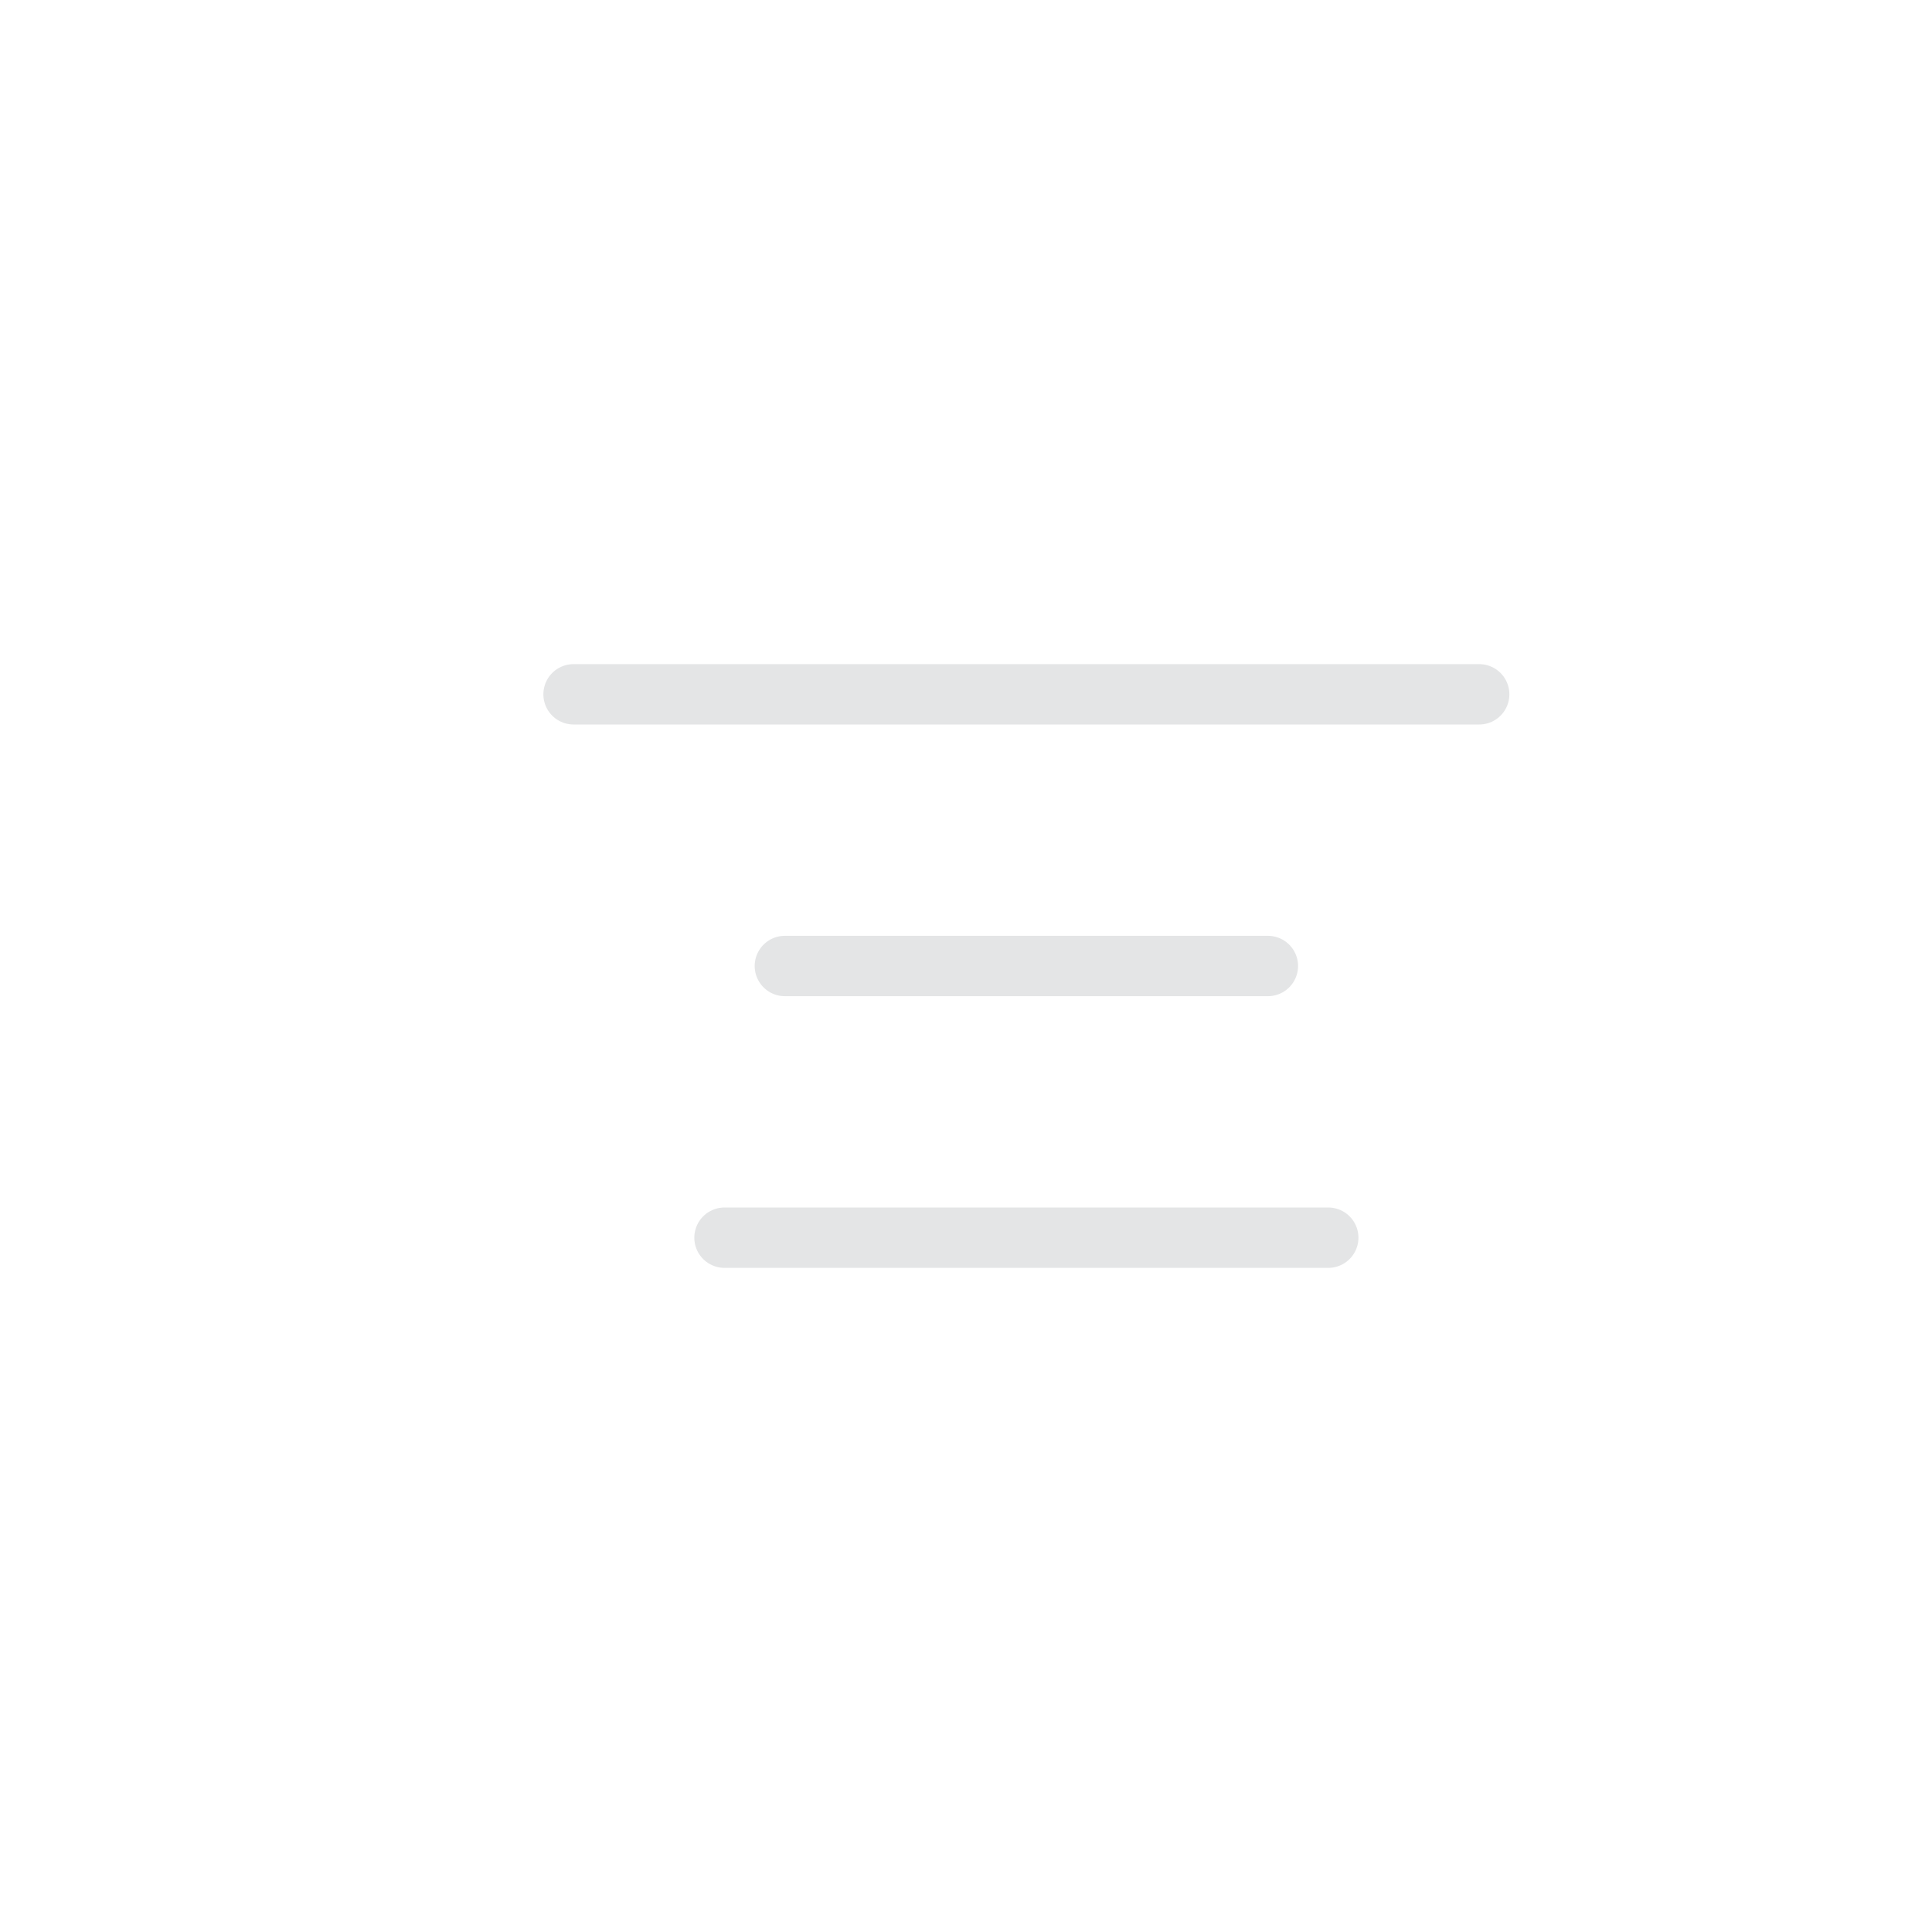
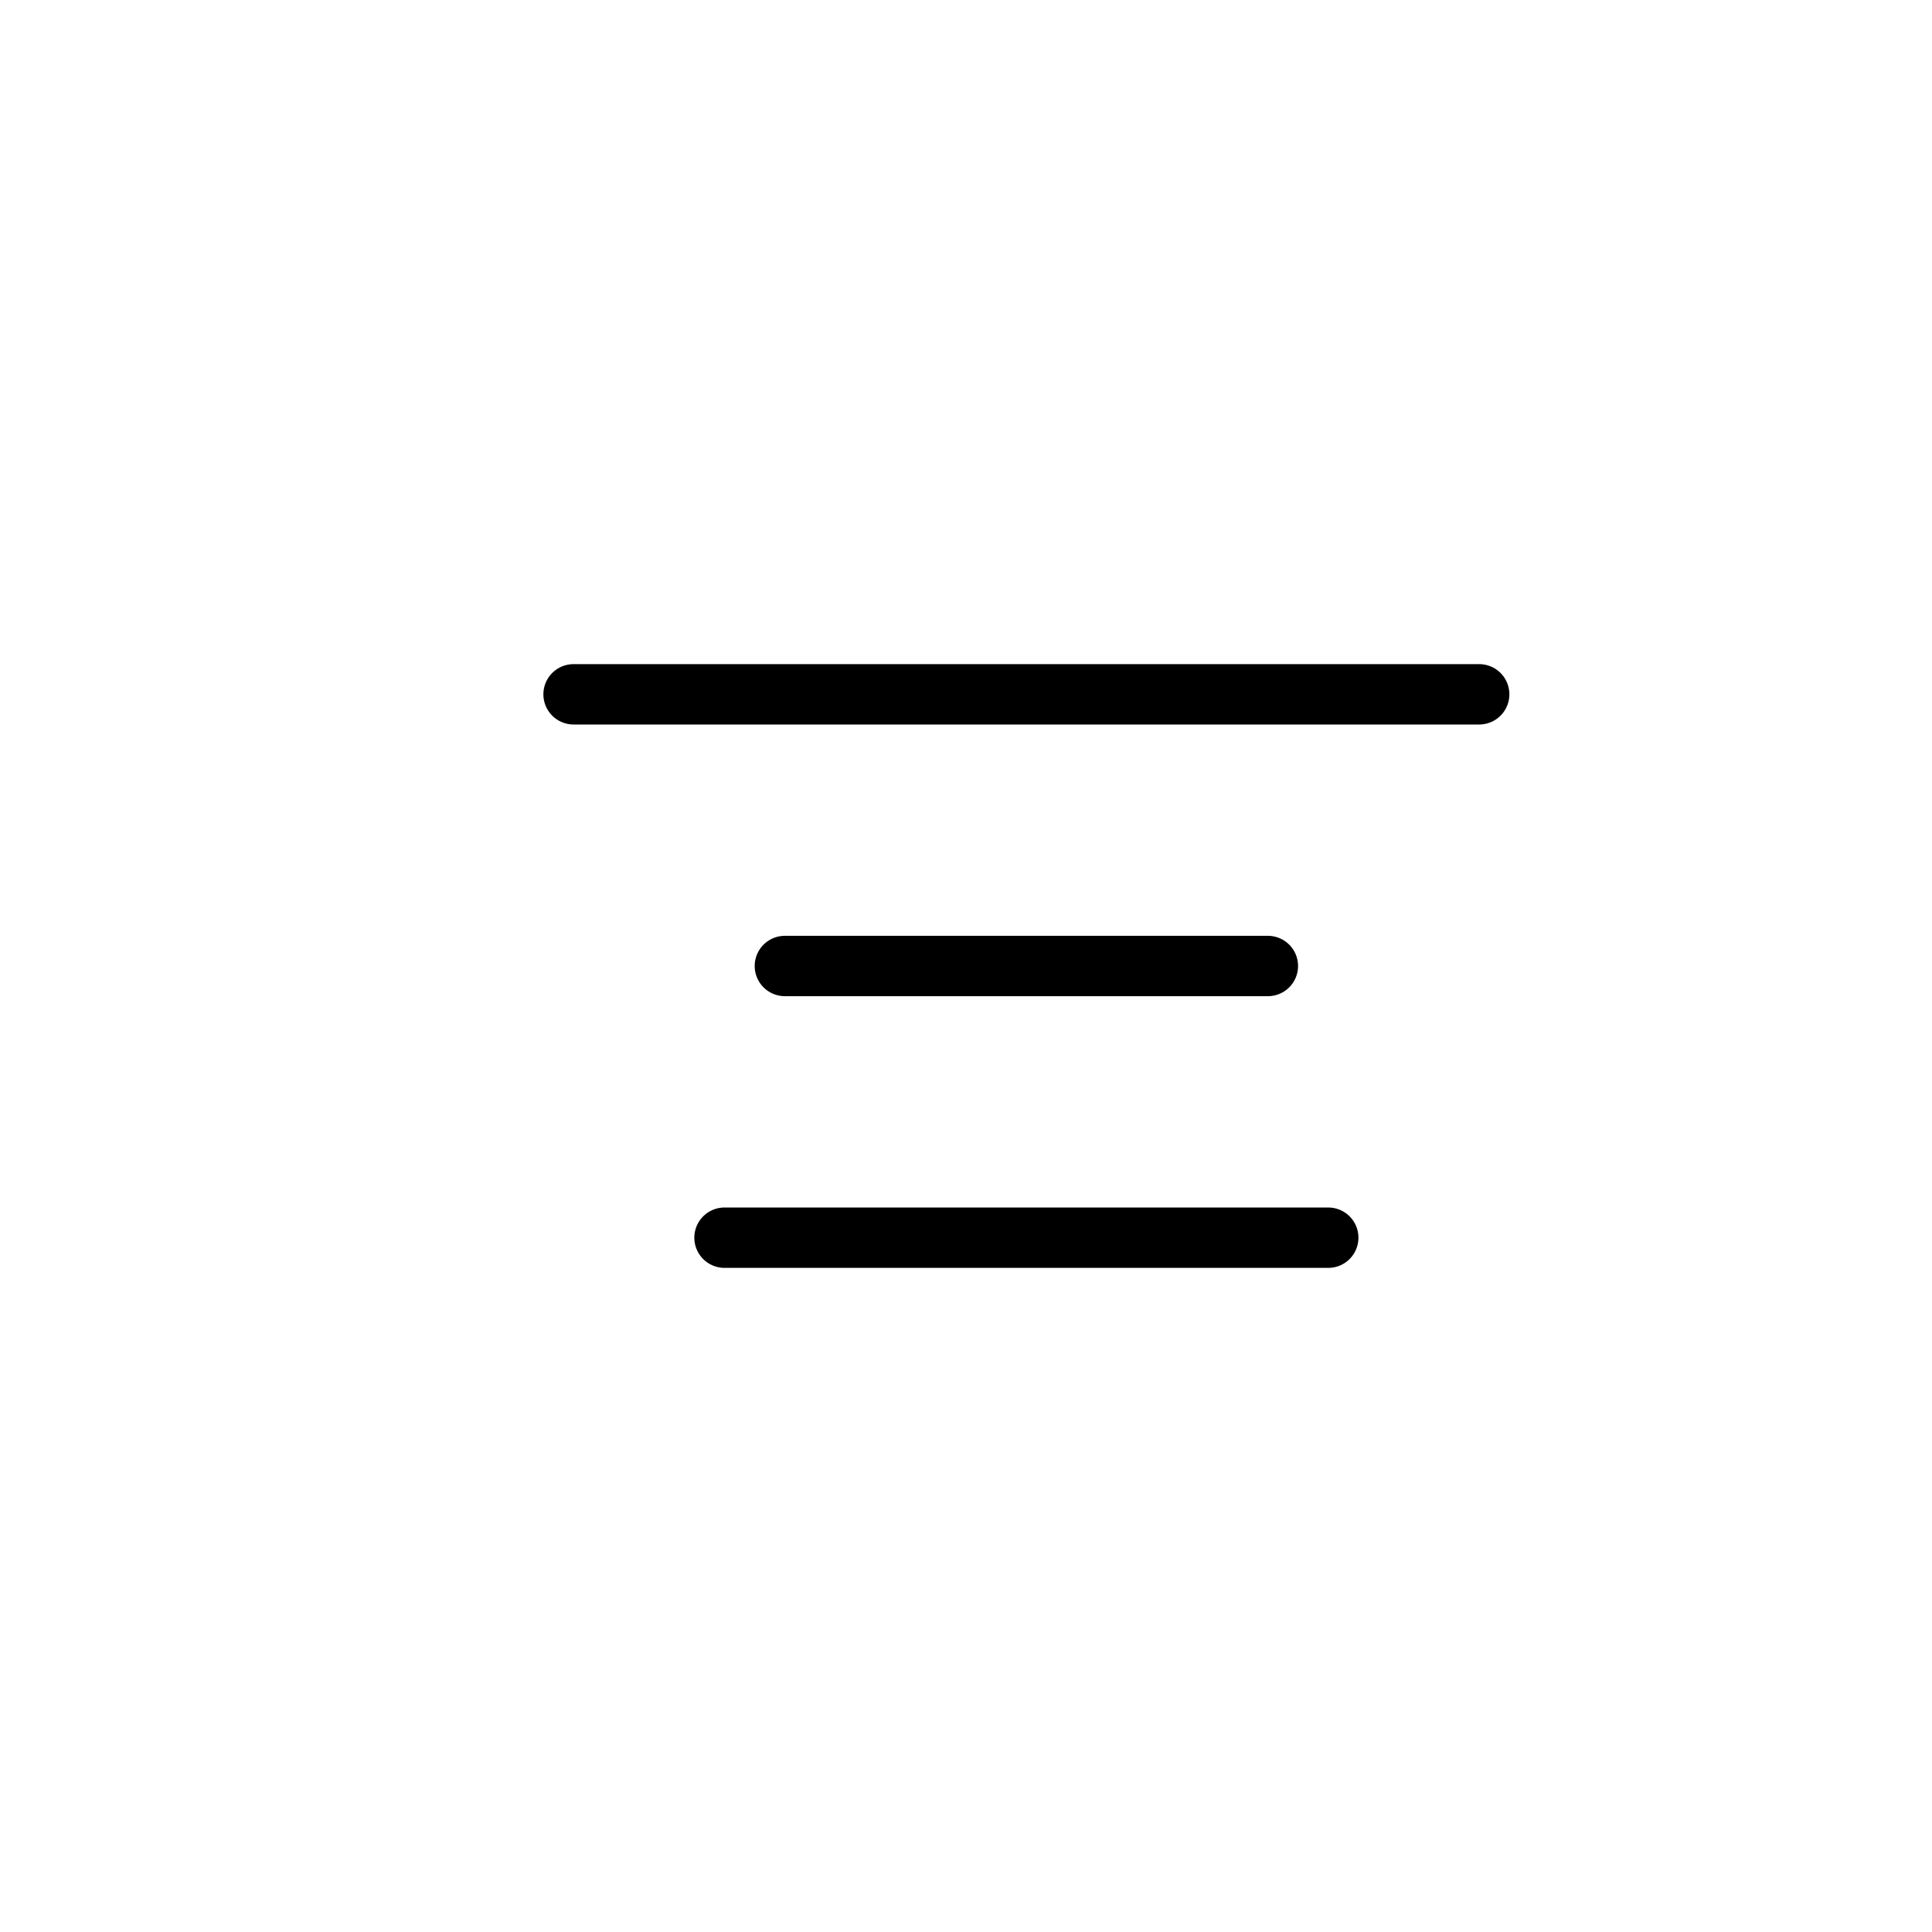
<svg xmlns="http://www.w3.org/2000/svg" width="32" height="32" viewBox="0 0 32 32" fill="none">
-   <path d="M9.5 11.5H24.5M13 16H21M12 20.5H22" stroke="#E4E5E6" stroke-linecap="round" stroke-linejoin="round" />
+   <path d="M9.5 11.5H24.5M13 16H21M12 20.5H22" stroke="currentColor" stroke-linecap="round" stroke-linejoin="round" />
</svg>
